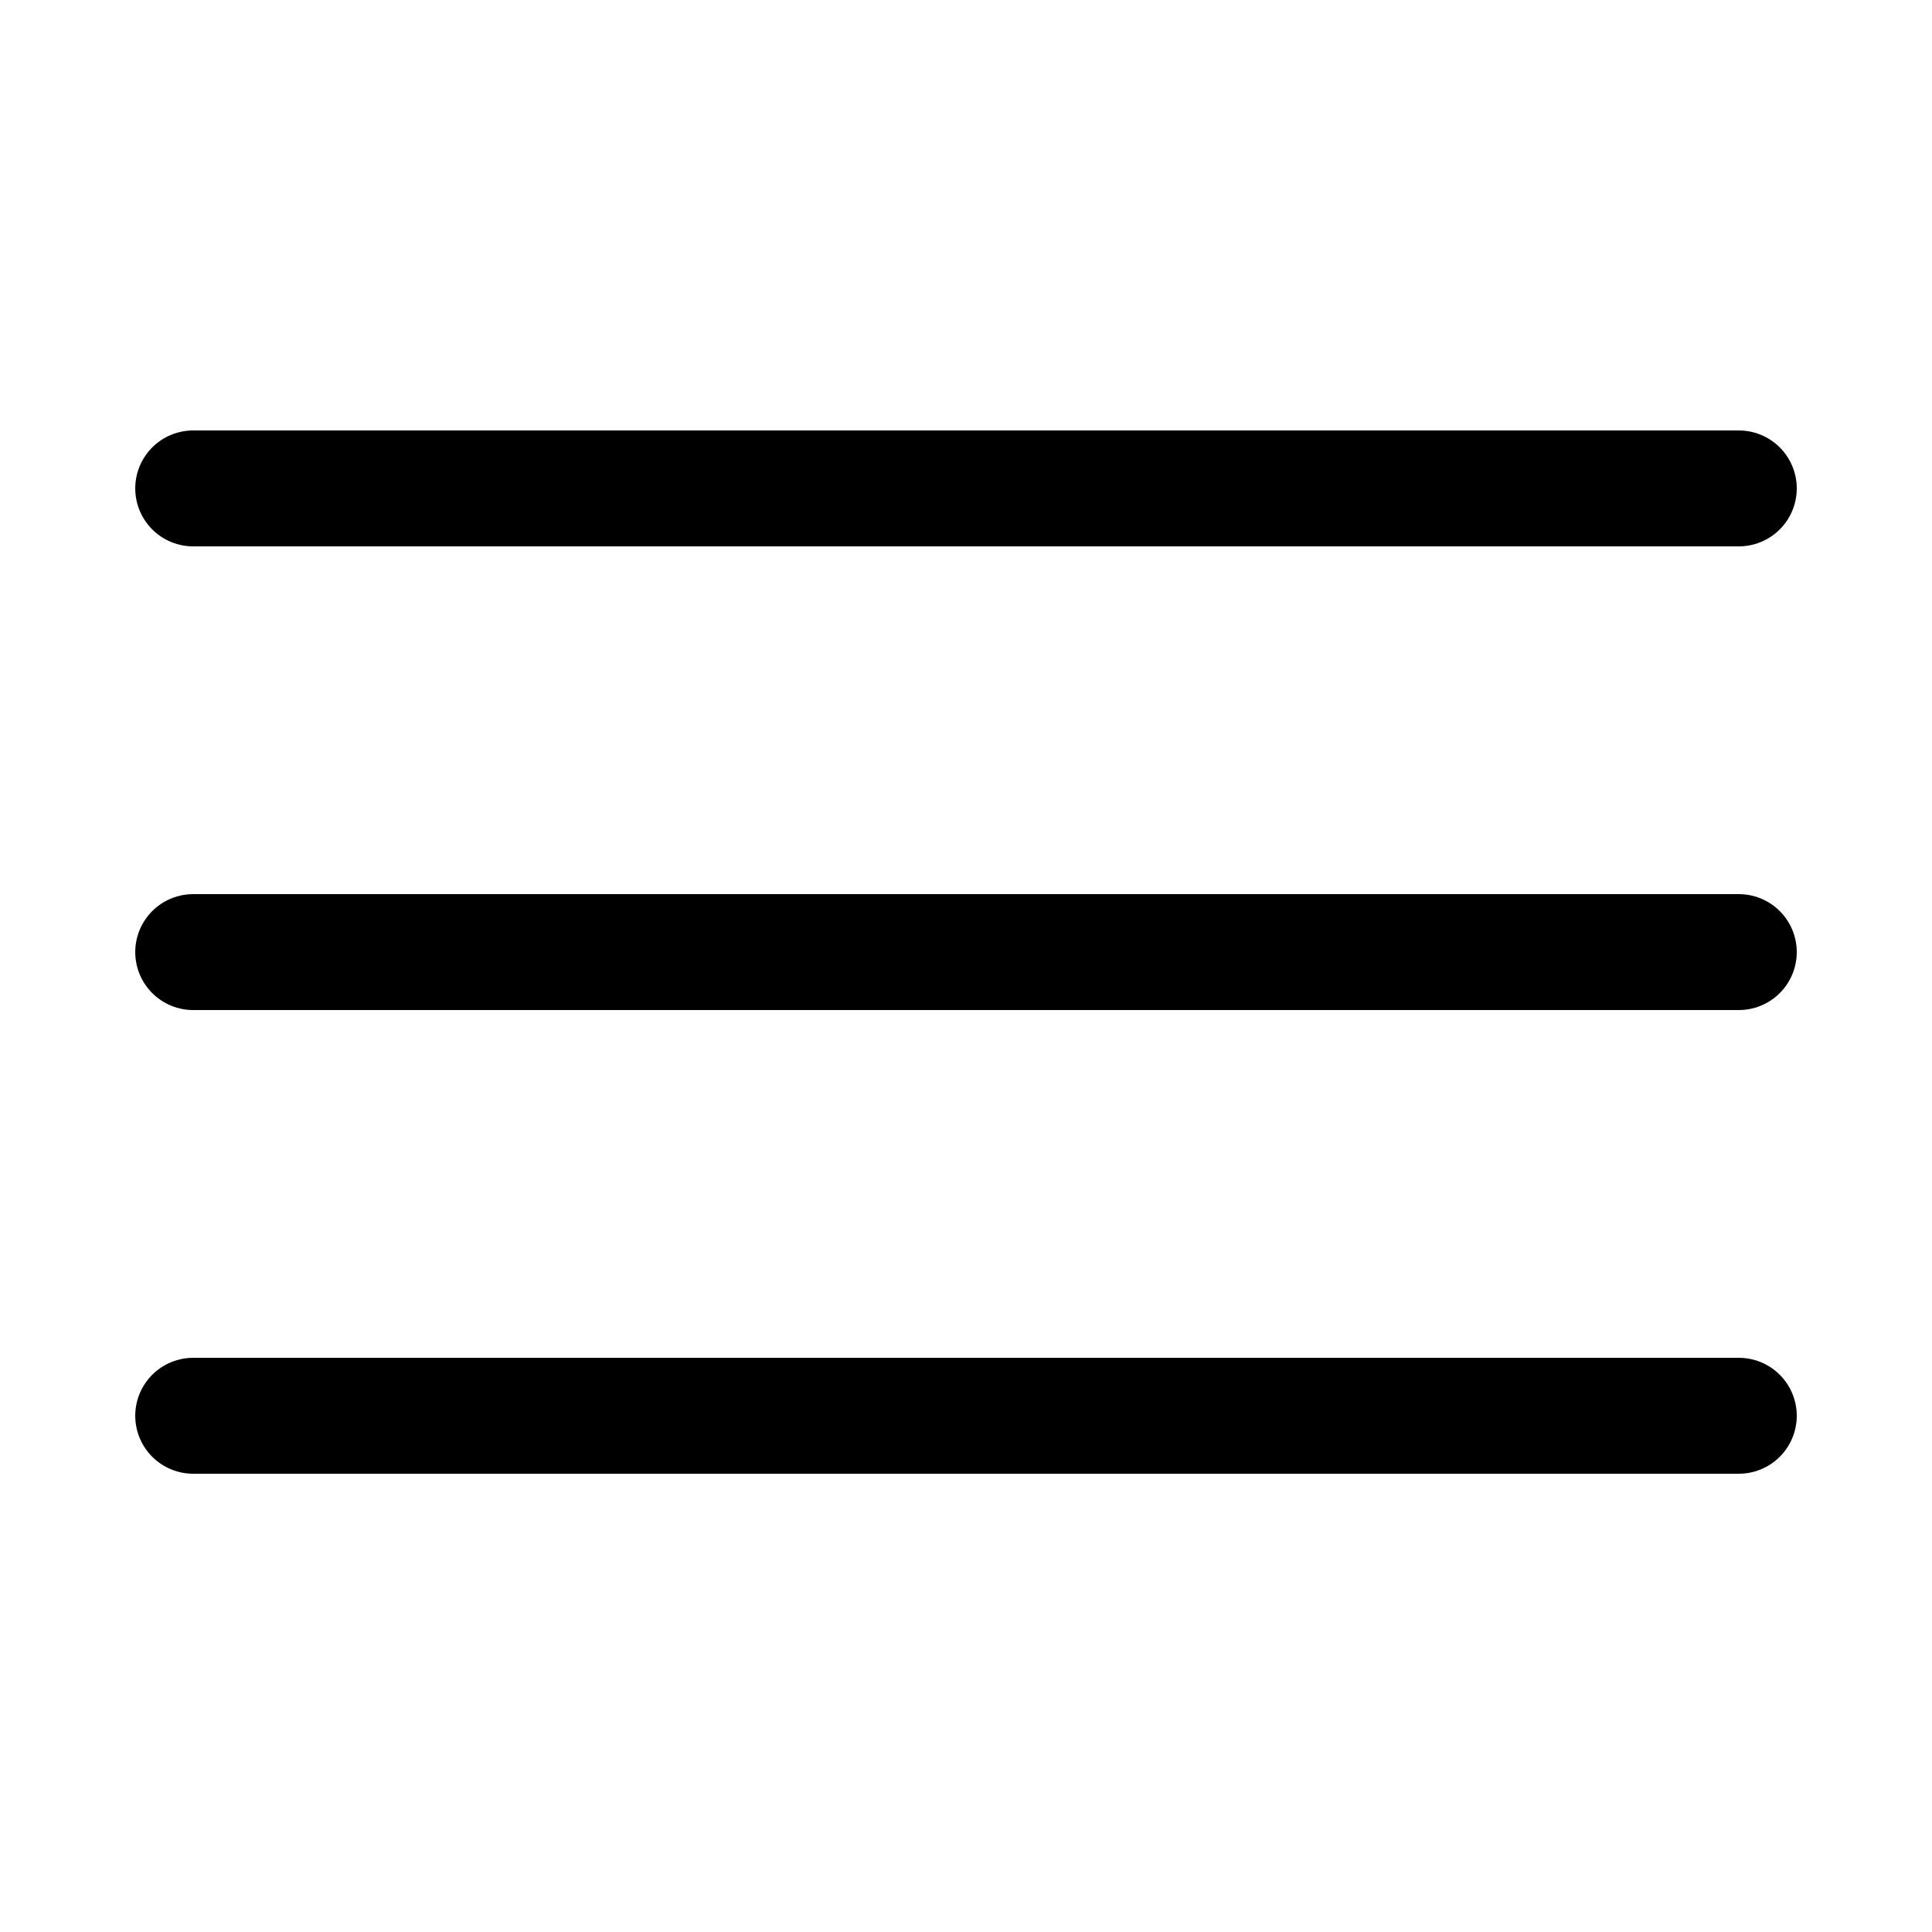
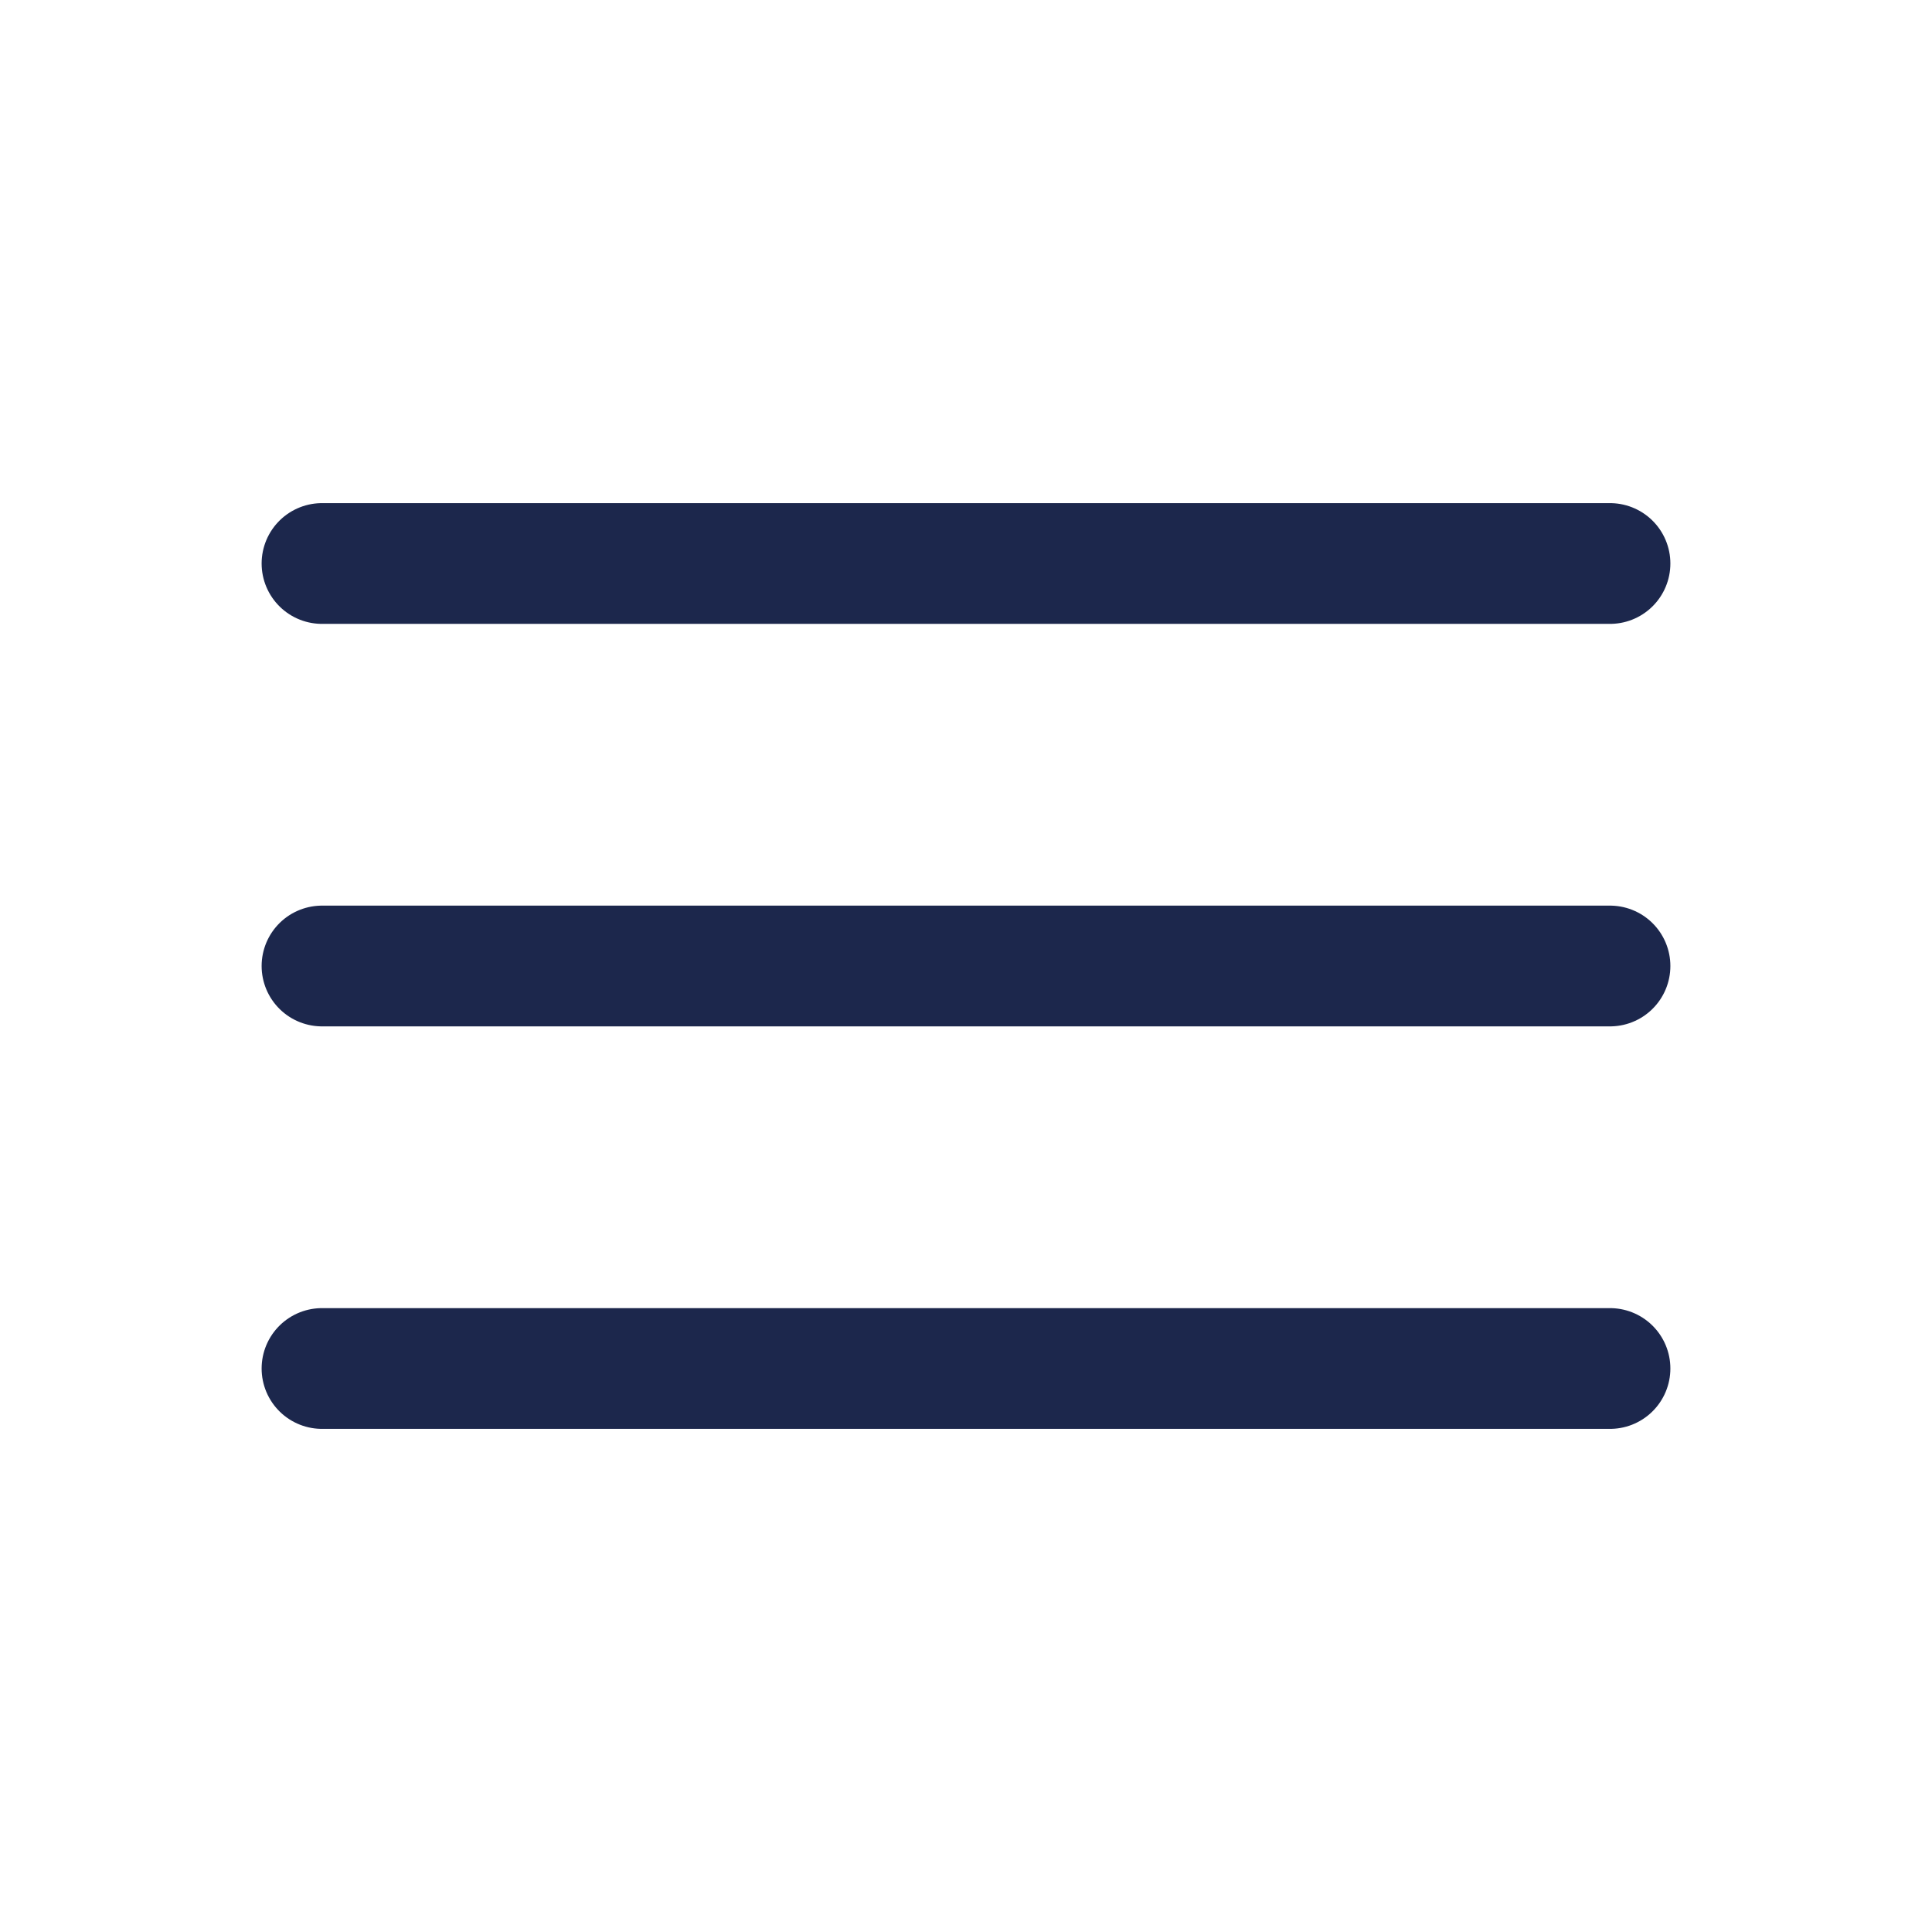
- <svg xmlns="http://www.w3.org/2000/svg" width="24px" height="24px" viewBox="-0.5 0 25 25" fill="none">
-   <path d="M2 12.32H22" stroke="#000000" stroke-width="1.5" stroke-linecap="round" stroke-linejoin="round" />
-   <path d="M2 18.32H22" stroke="#000000" stroke-width="1.5" stroke-linecap="round" stroke-linejoin="round" />
-   <path d="M2 6.32H22" stroke="#000000" stroke-width="1.5" stroke-linecap="round" stroke-linejoin="round" />
+ <svg xmlns="http://www.w3.org/2000/svg" width="30px" height="30px" viewBox="0 0 24 24" fill="none">
+   <path d="M20 7L4 7" stroke="#1C274C" stroke-width="1.5" stroke-linecap="round" />
+   <path d="M20 12L4 12" stroke="#1C274C" stroke-width="1.5" stroke-linecap="round" />
+   <path d="M20 17L4 17" stroke="#1C274C" stroke-width="1.5" stroke-linecap="round" />
</svg>
